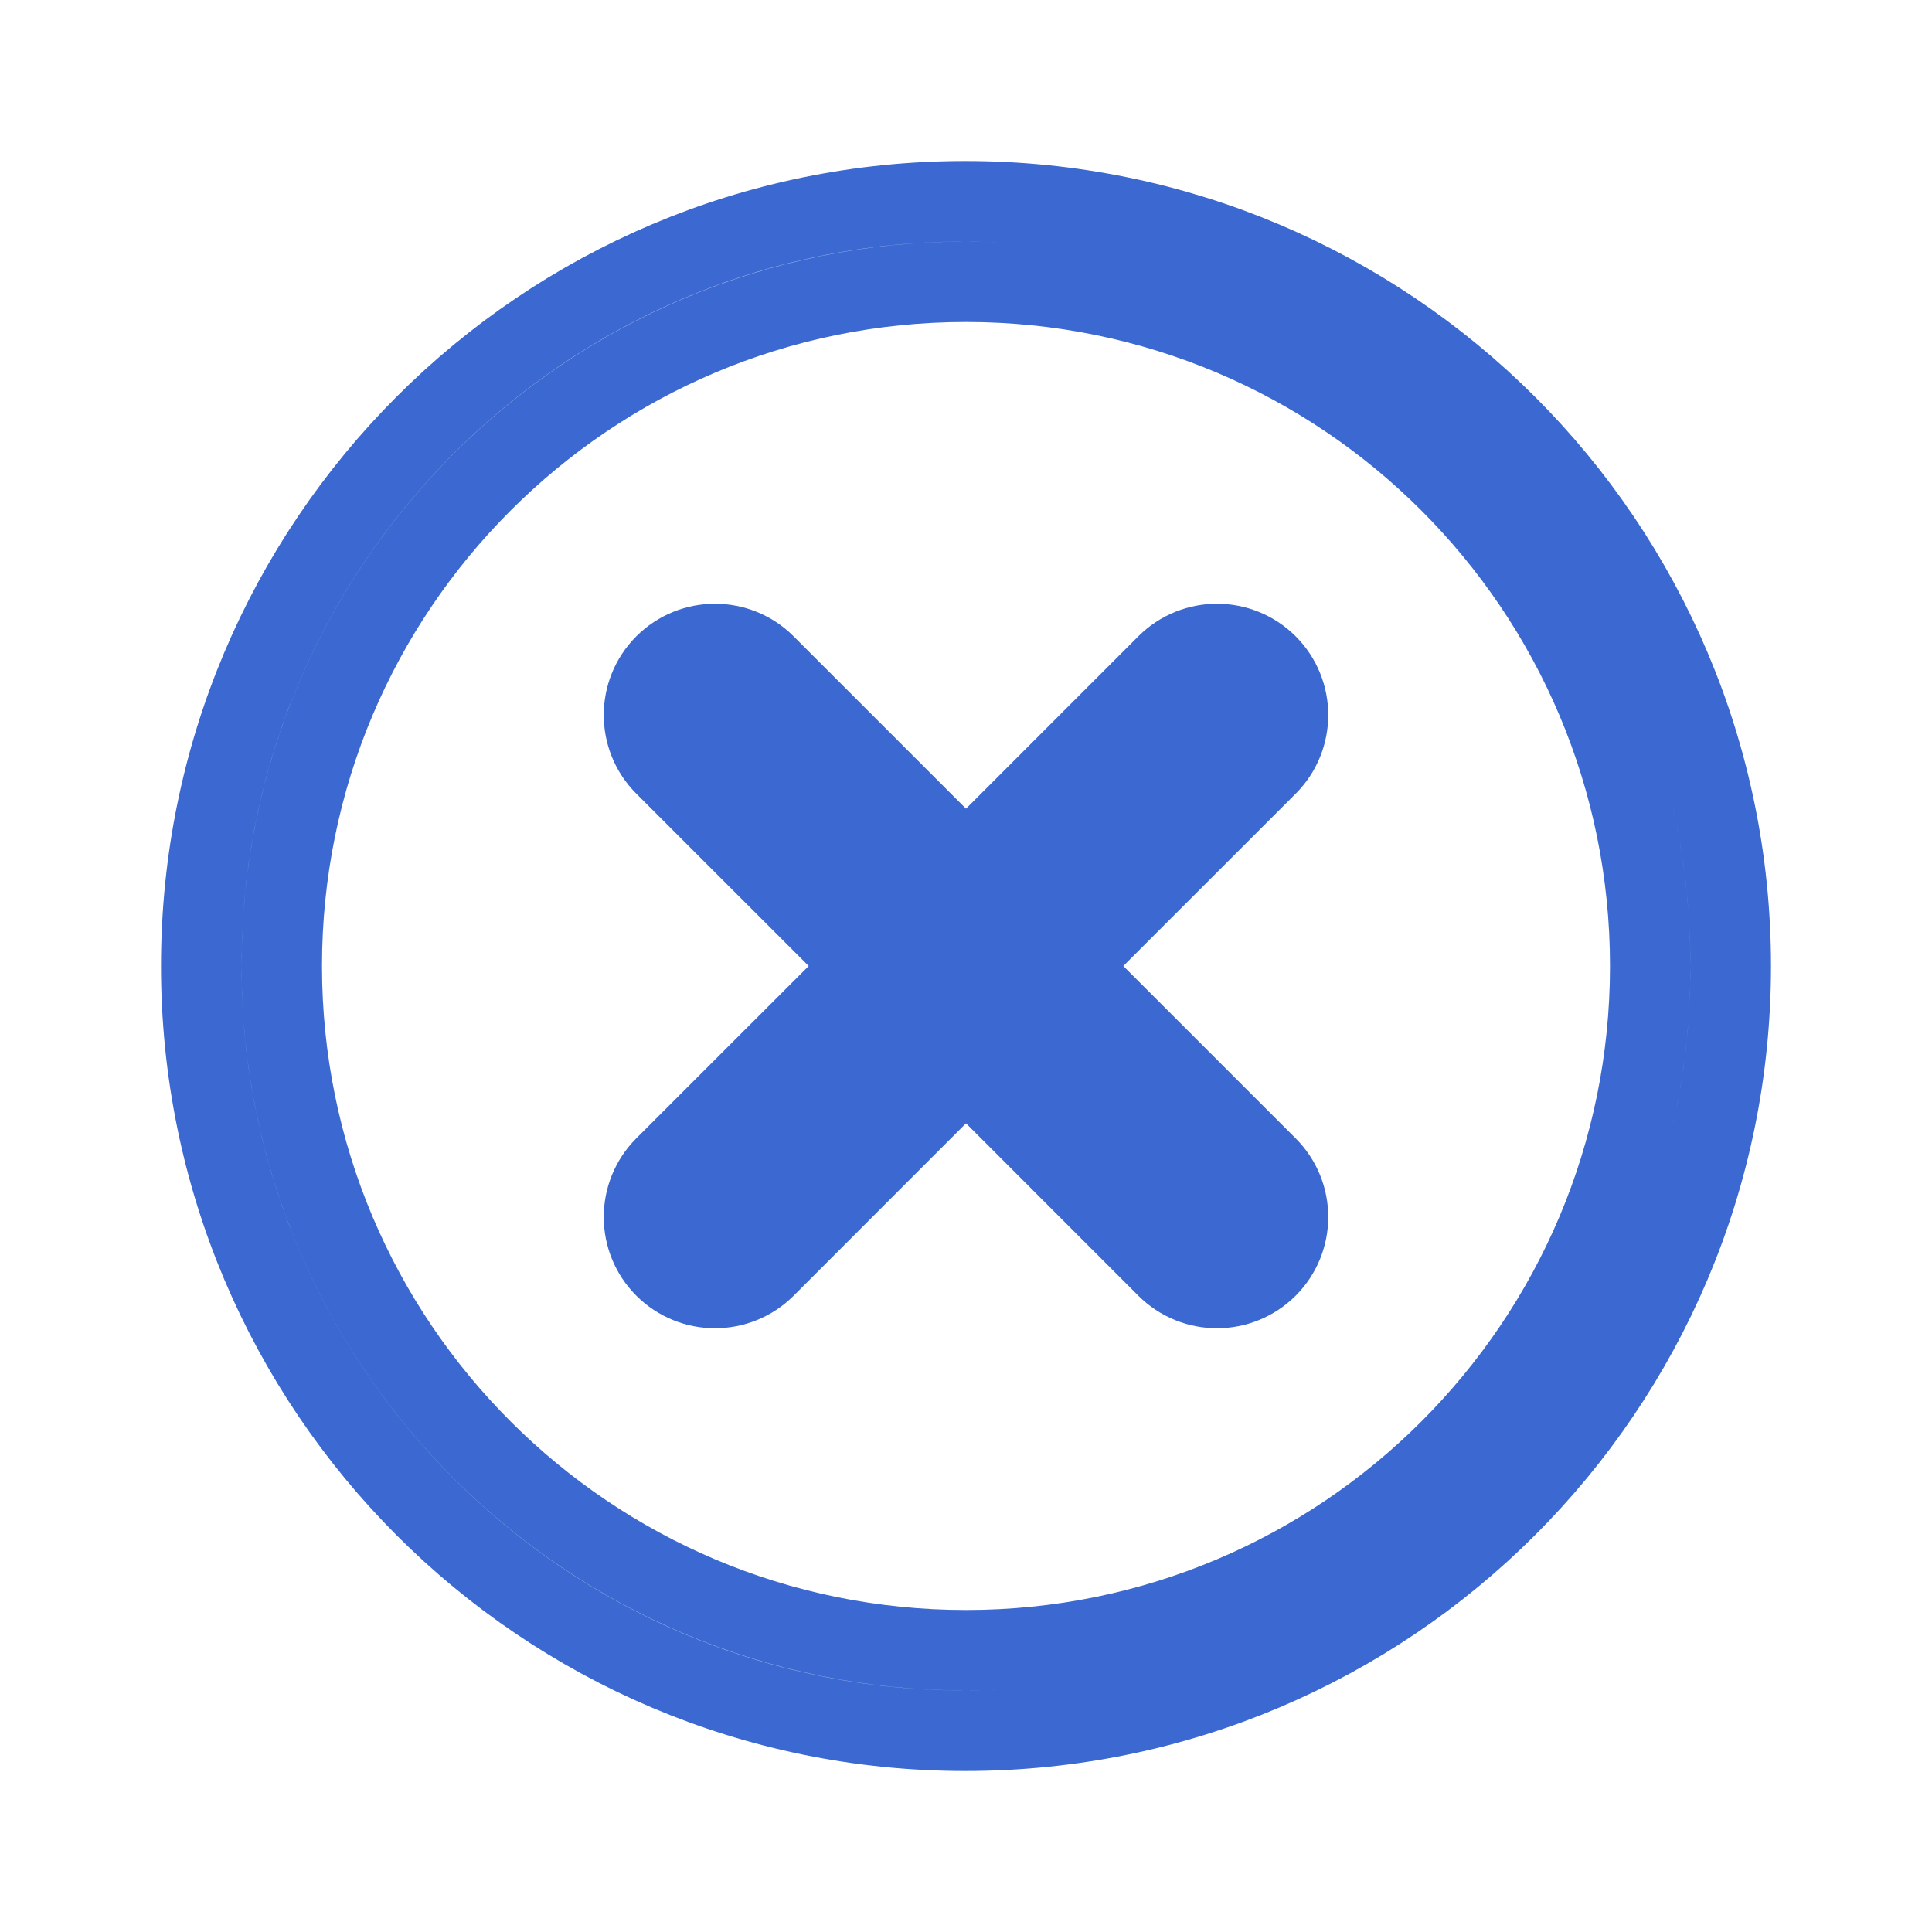
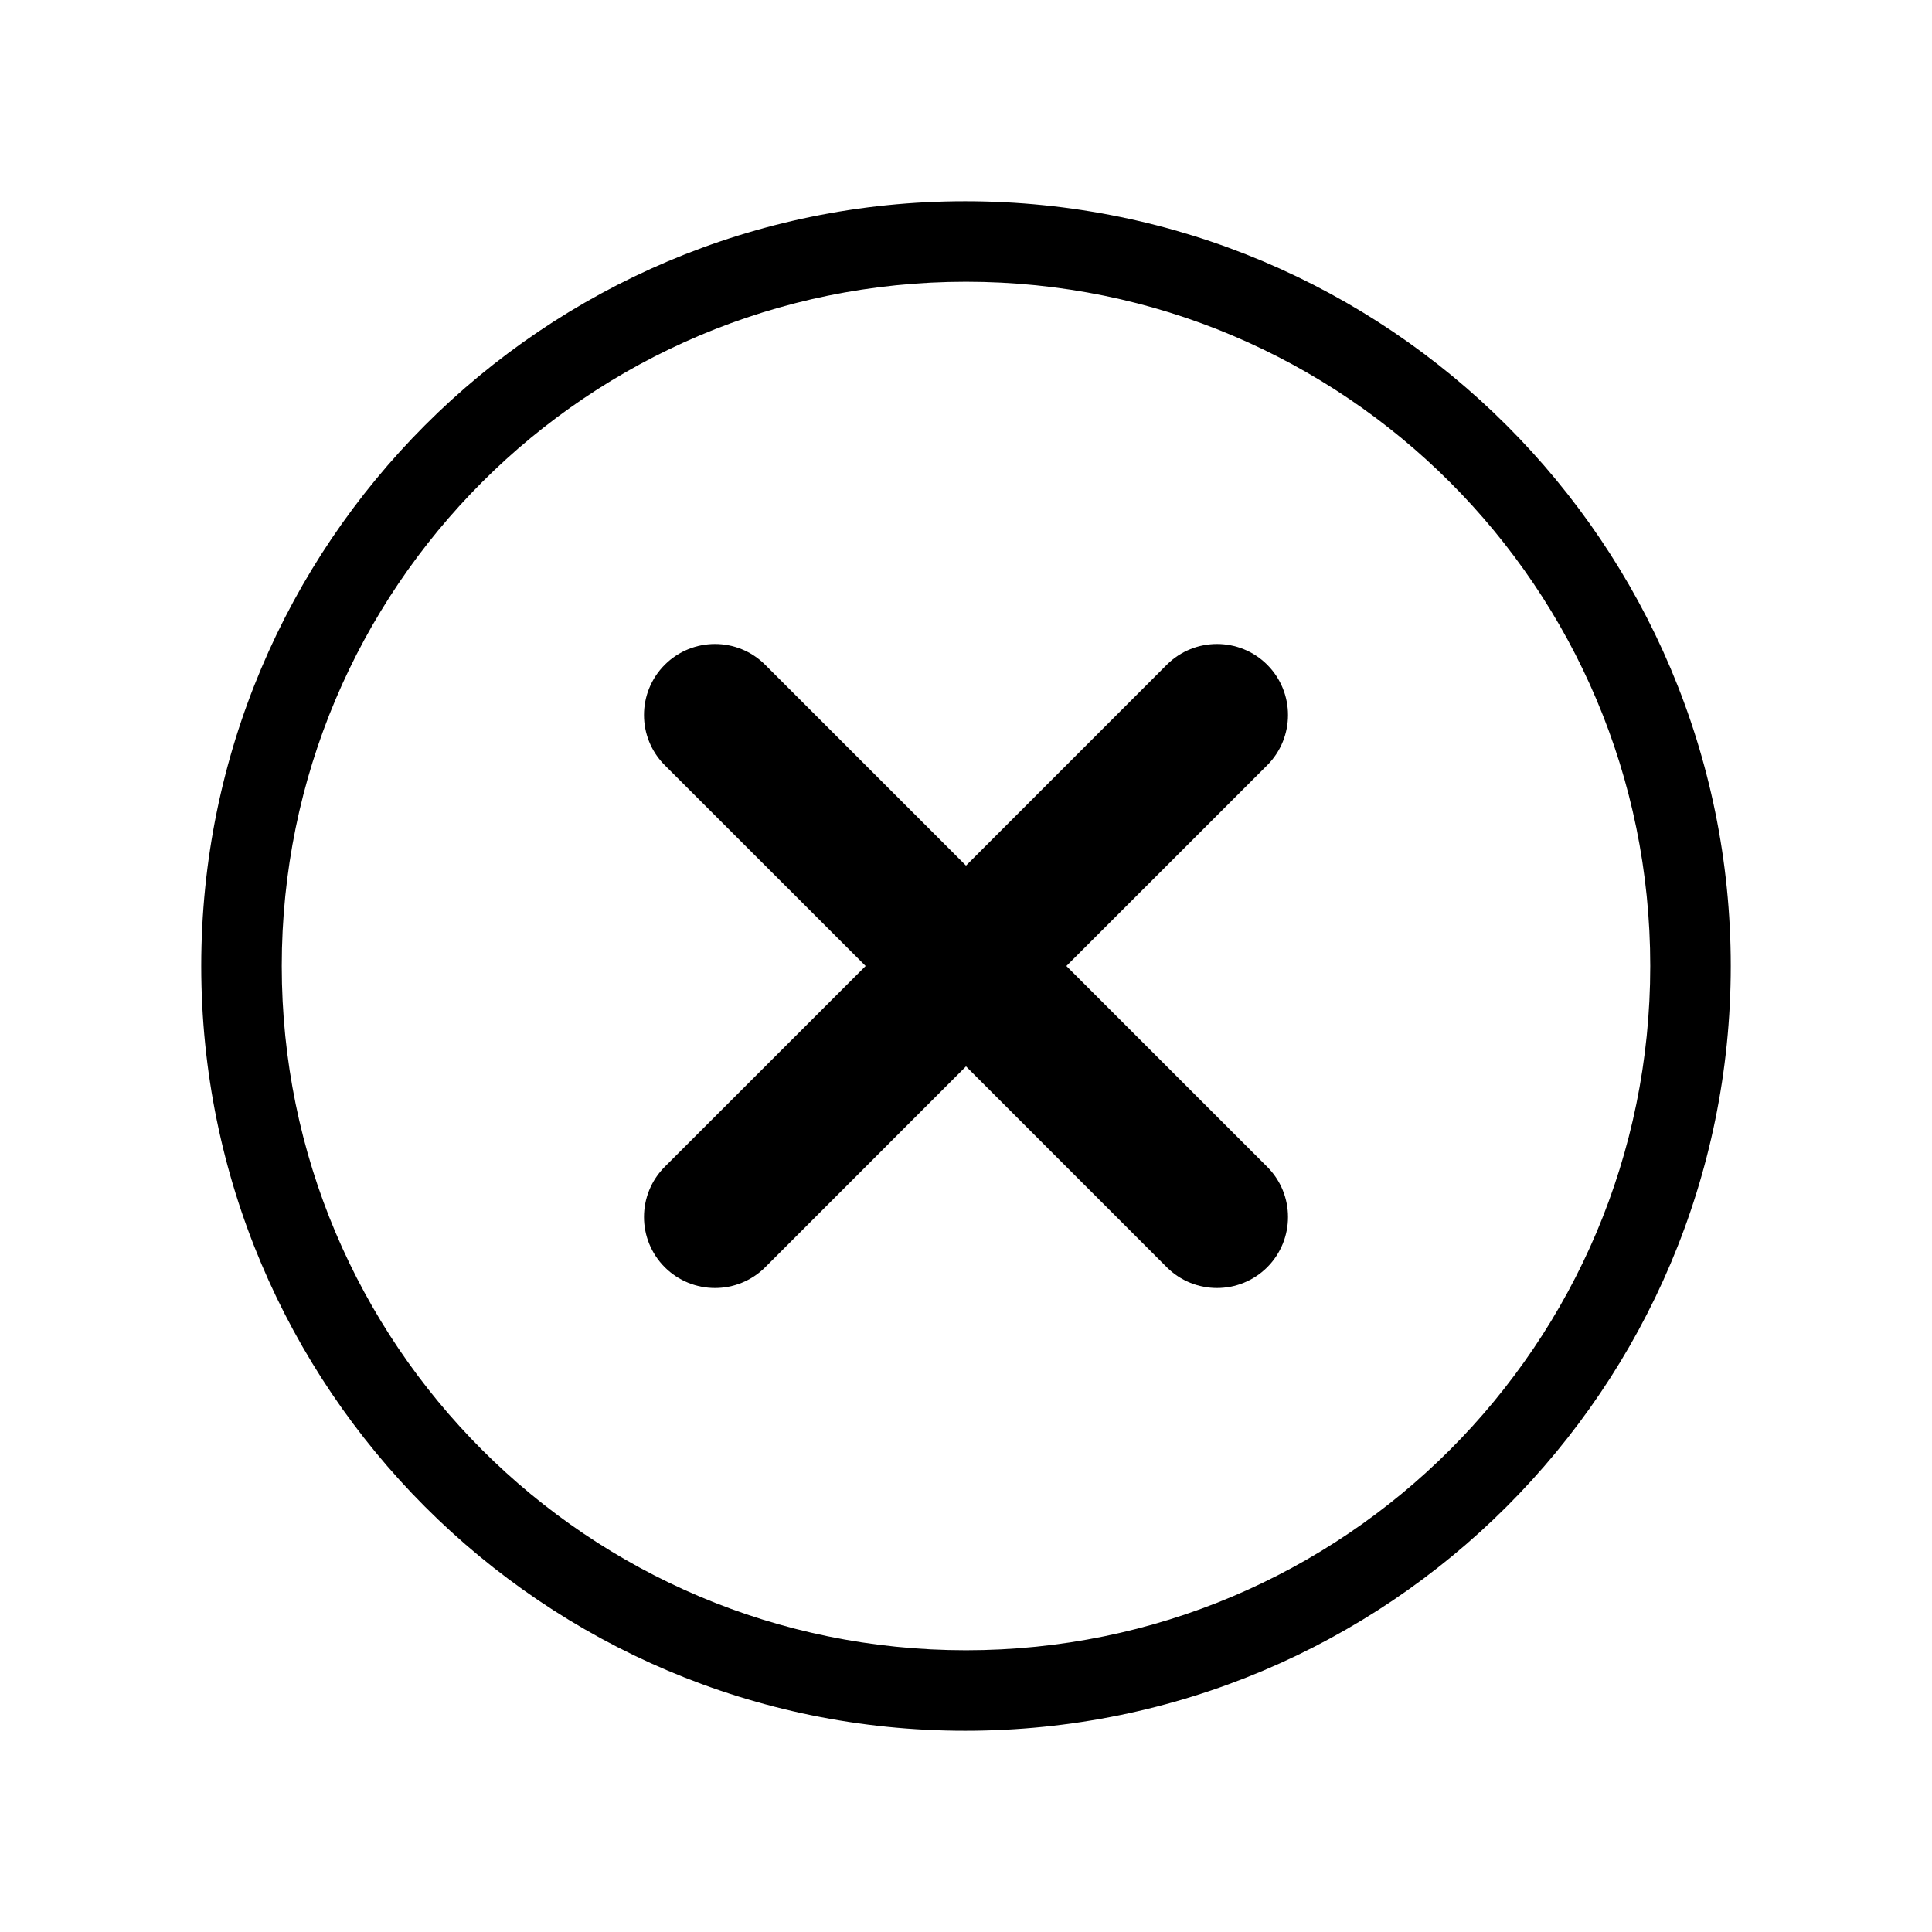
- <svg xmlns="http://www.w3.org/2000/svg" viewBox="0 0 24 24" fill="#3B69D1" stroke="#3B69D1">
-   <path d="M2.5 12C2.5 6.755 6.747 2.5 11.99 2.5C17.244 2.5 21.5 6.756 21.5 12C21.5 17.244 17.244 21.5 11.99 21.5C6.747 21.5 2.5 17.244 2.5 12ZM3.5 12C3.5 16.696 7.304 20.5 12 20.5C16.696 20.5 20.5 16.696 20.5 12C20.5 7.304 16.696 3.5 12 3.5C7.304 3.5 3.5 7.304 3.5 12Z" fill="none" stroke="inherit" />
+ <svg viewBox="0 0 24 24" mlns="http://www.w3.org/2000/svg">
+   <path d="M2.5 12C2.5 6.755 6.747 2.5 11.99 2.5C17.244 2.5 21.5 6.756 21.5 12C21.5 17.244 17.244 21.5 11.99 21.5C6.747 21.5 2.5 17.244 2.5 12ZM3.5 12C3.5 16.696 7.304 20.5 12 20.5C16.696 20.5 20.5 16.696 20.5 12C20.5 7.304 16.696 3.5 12 3.5C7.304 3.5 3.5 7.304 3.5 12Z" fill="inherit" stroke="inherit" />
  <path fill-rule="evenodd" clip-rule="evenodd" d="M15.742 9.506C16.086 9.161 16.086 8.603 15.742 8.258C15.397 7.914 14.839 7.914 14.494 8.258L12 10.753L9.505 8.258C9.161 7.914 8.603 7.914 8.258 8.258C7.914 8.603 7.914 9.161 8.258 9.506L10.753 12L8.258 14.494C7.914 14.839 7.914 15.397 8.258 15.742C8.603 16.086 9.161 16.086 9.506 15.742L12 13.247L14.494 15.742C14.839 16.086 15.397 16.086 15.742 15.742C16.086 15.397 16.086 14.839 15.742 14.495L13.247 12L15.742 9.506Z" fill="inherit" />
</svg>
